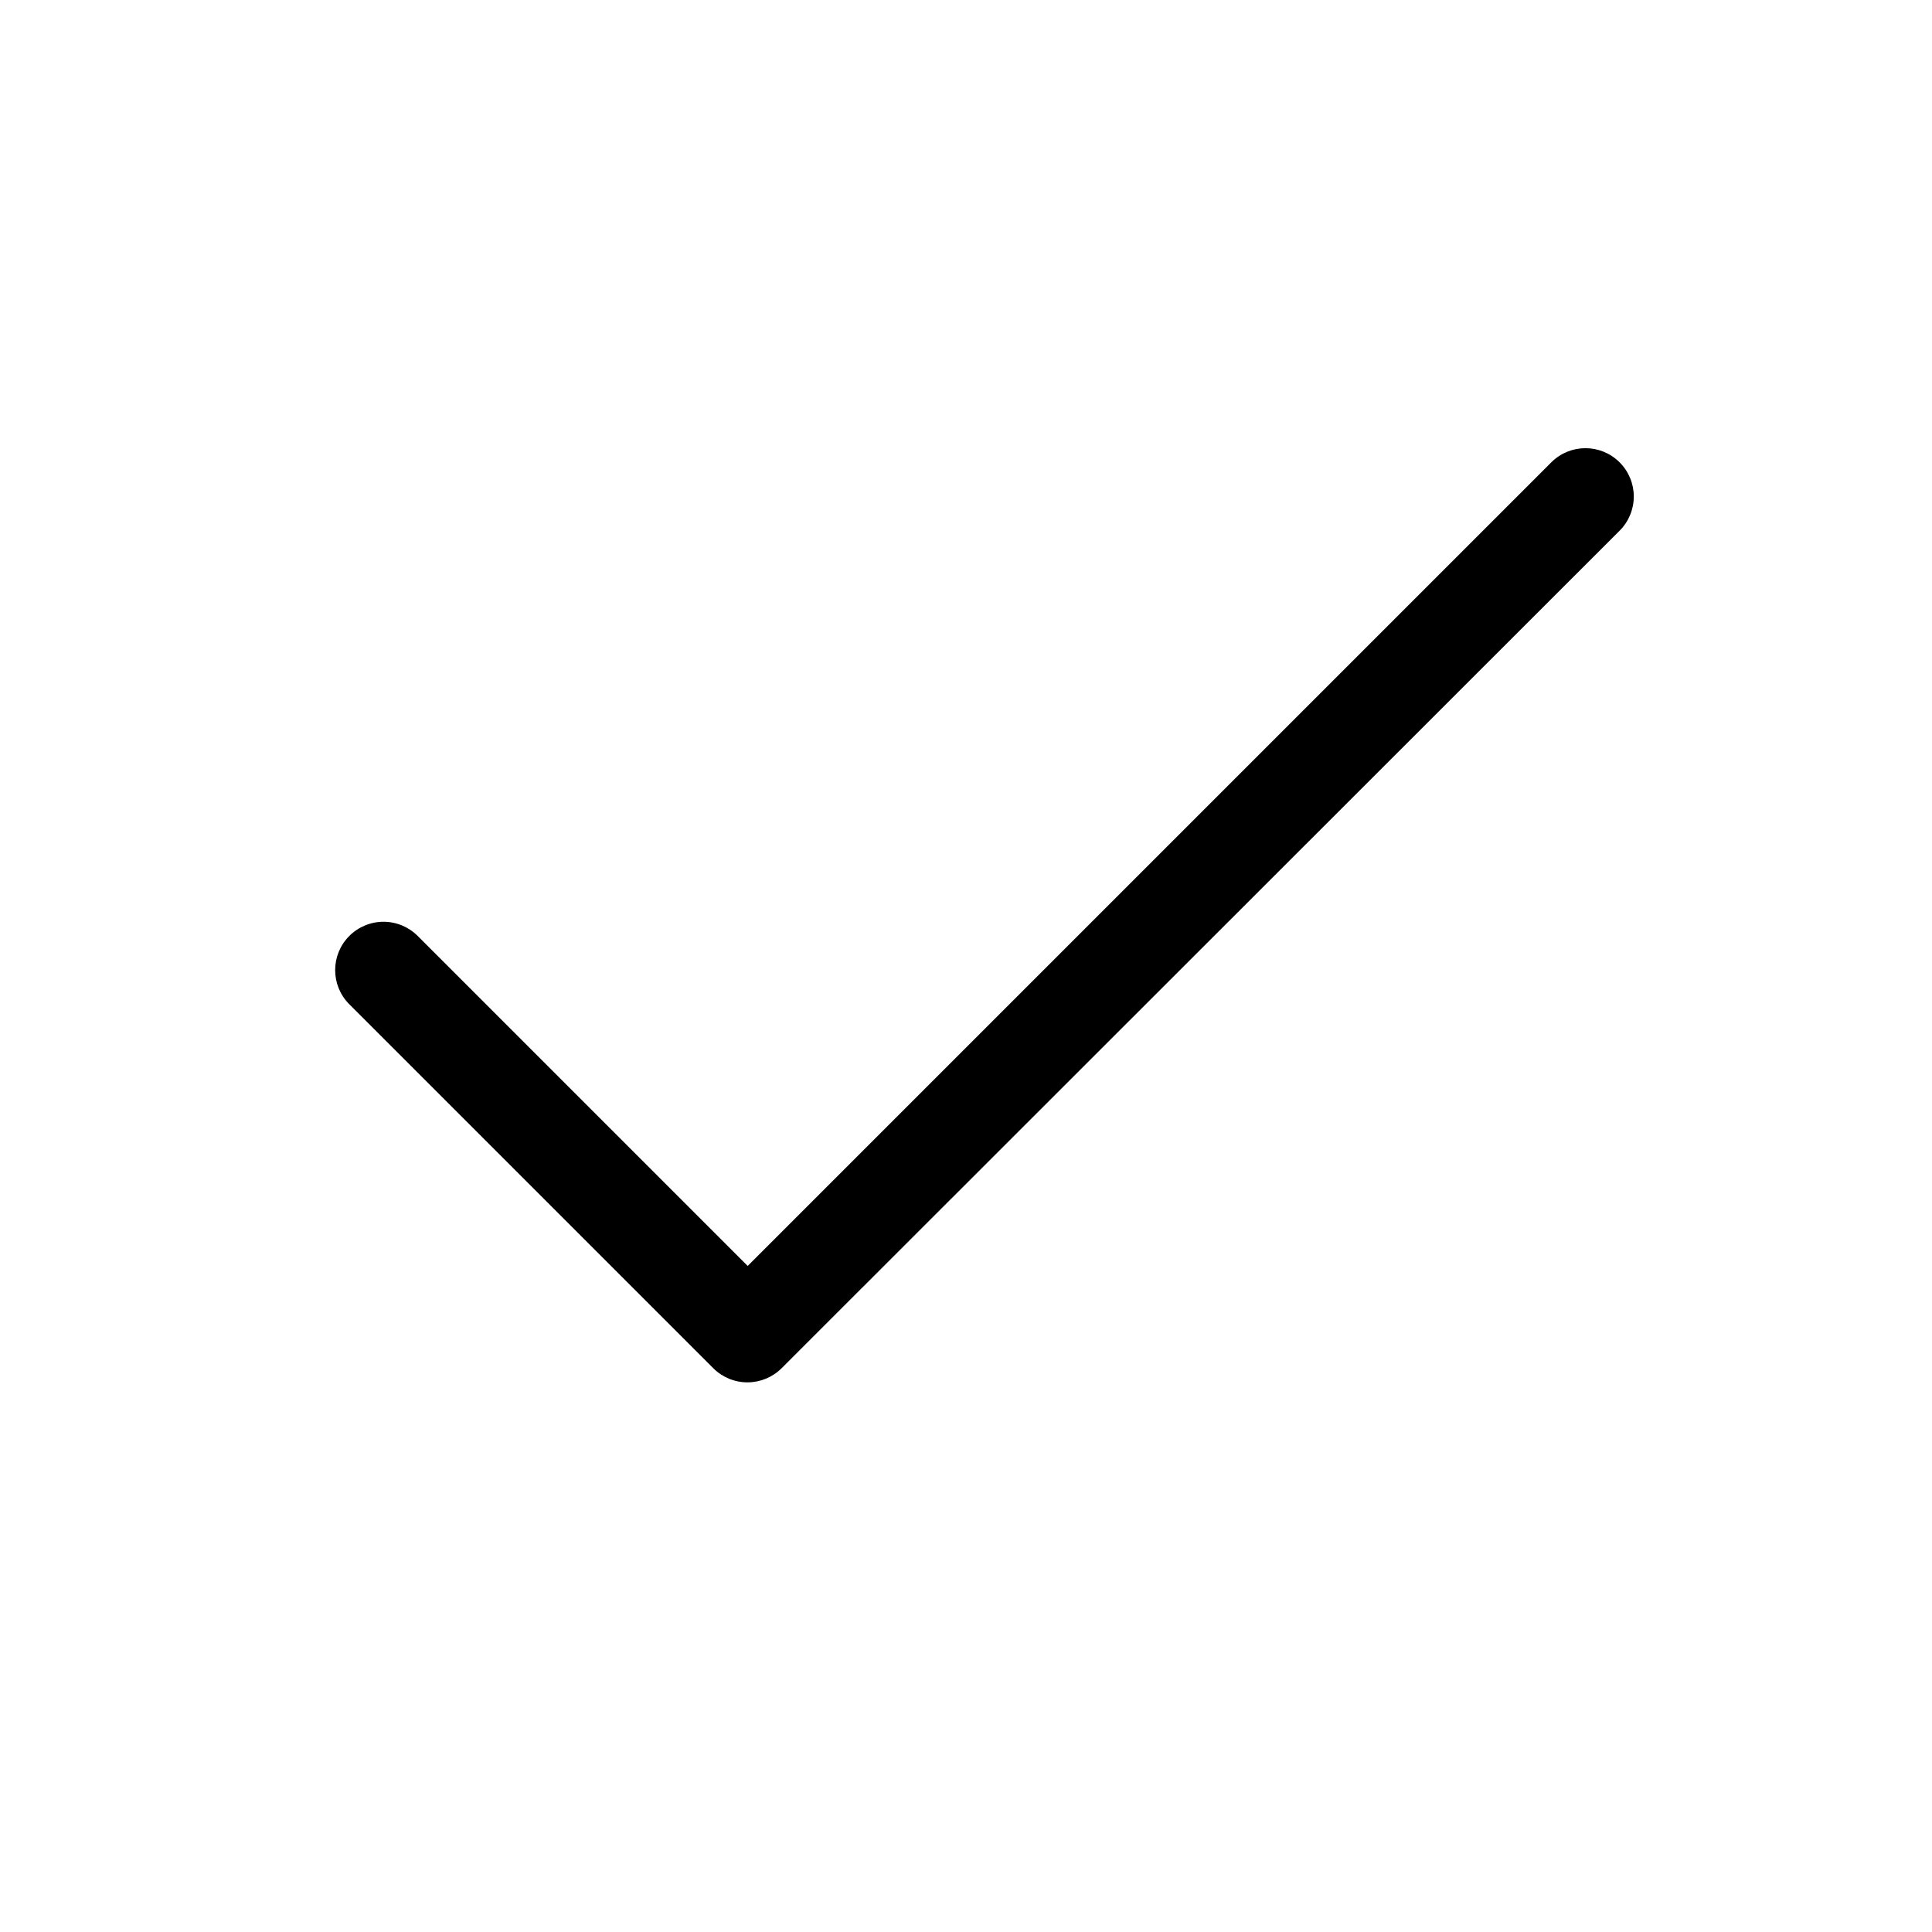
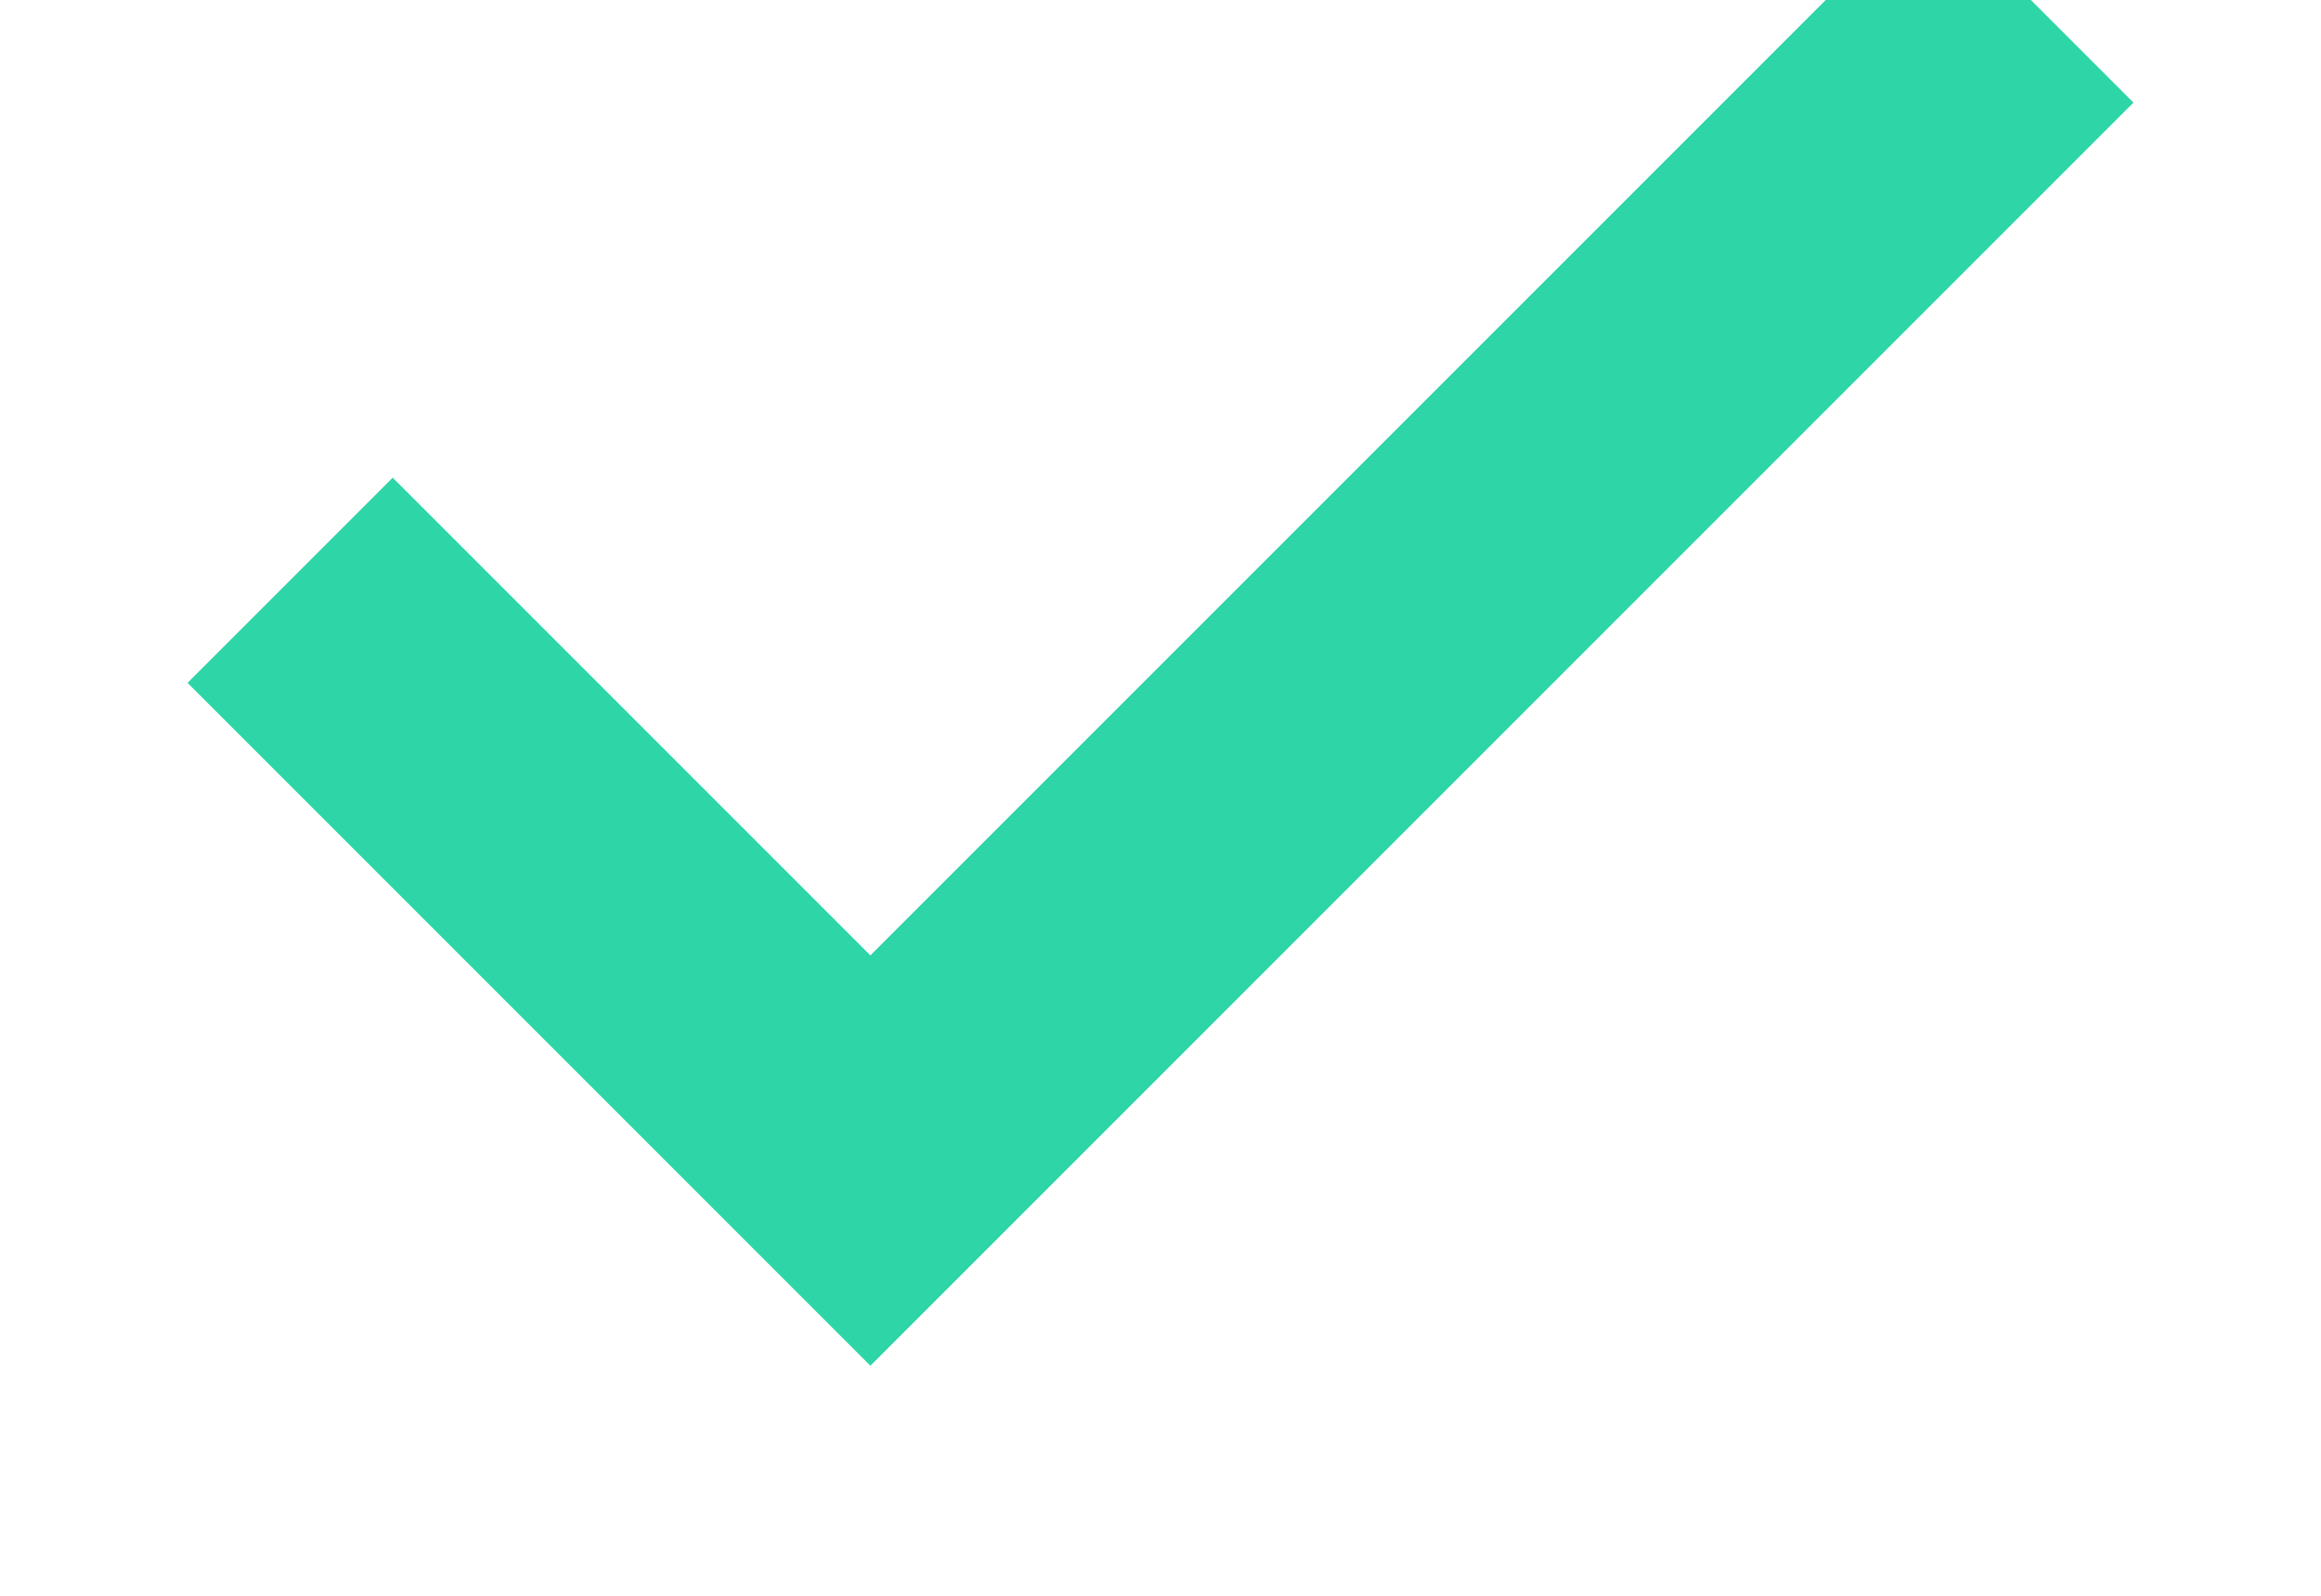
- <svg xmlns="http://www.w3.org/2000/svg" data-name="Layer 1" viewBox="0 0 40 40">
-   <path d="M15.48 28.62a1 1 0 0 1-.71-.29l-7.54-7.54a1 1 0 0 1 0-1.41 1 1 0 0 1 1.42 0l6.83  6.83L32.12 9.57a1 1 0 0 1 1.41 0 1 1 0 0 1 0 1.42L16.18 28.33a1 1 0 0 1-.7.29Z" />
+ <svg xmlns="http://www.w3.org/2000/svg" width="16" height="11" viewBox="0 0 16 11">
+   <defs>
+     <style>
+       .cls-1 {
+         fill: none;
+         stroke: #2dd5a7;
+         stroke-width: 2px;
+         fill-rule: evenodd;
+       }
+     </style>
+   </defs>
+   <path id="Shape_10_copy_5" data-name="Shape 10 copy 5" class="cls-1" d="M2,4L6,8l8-8" />
</svg>
